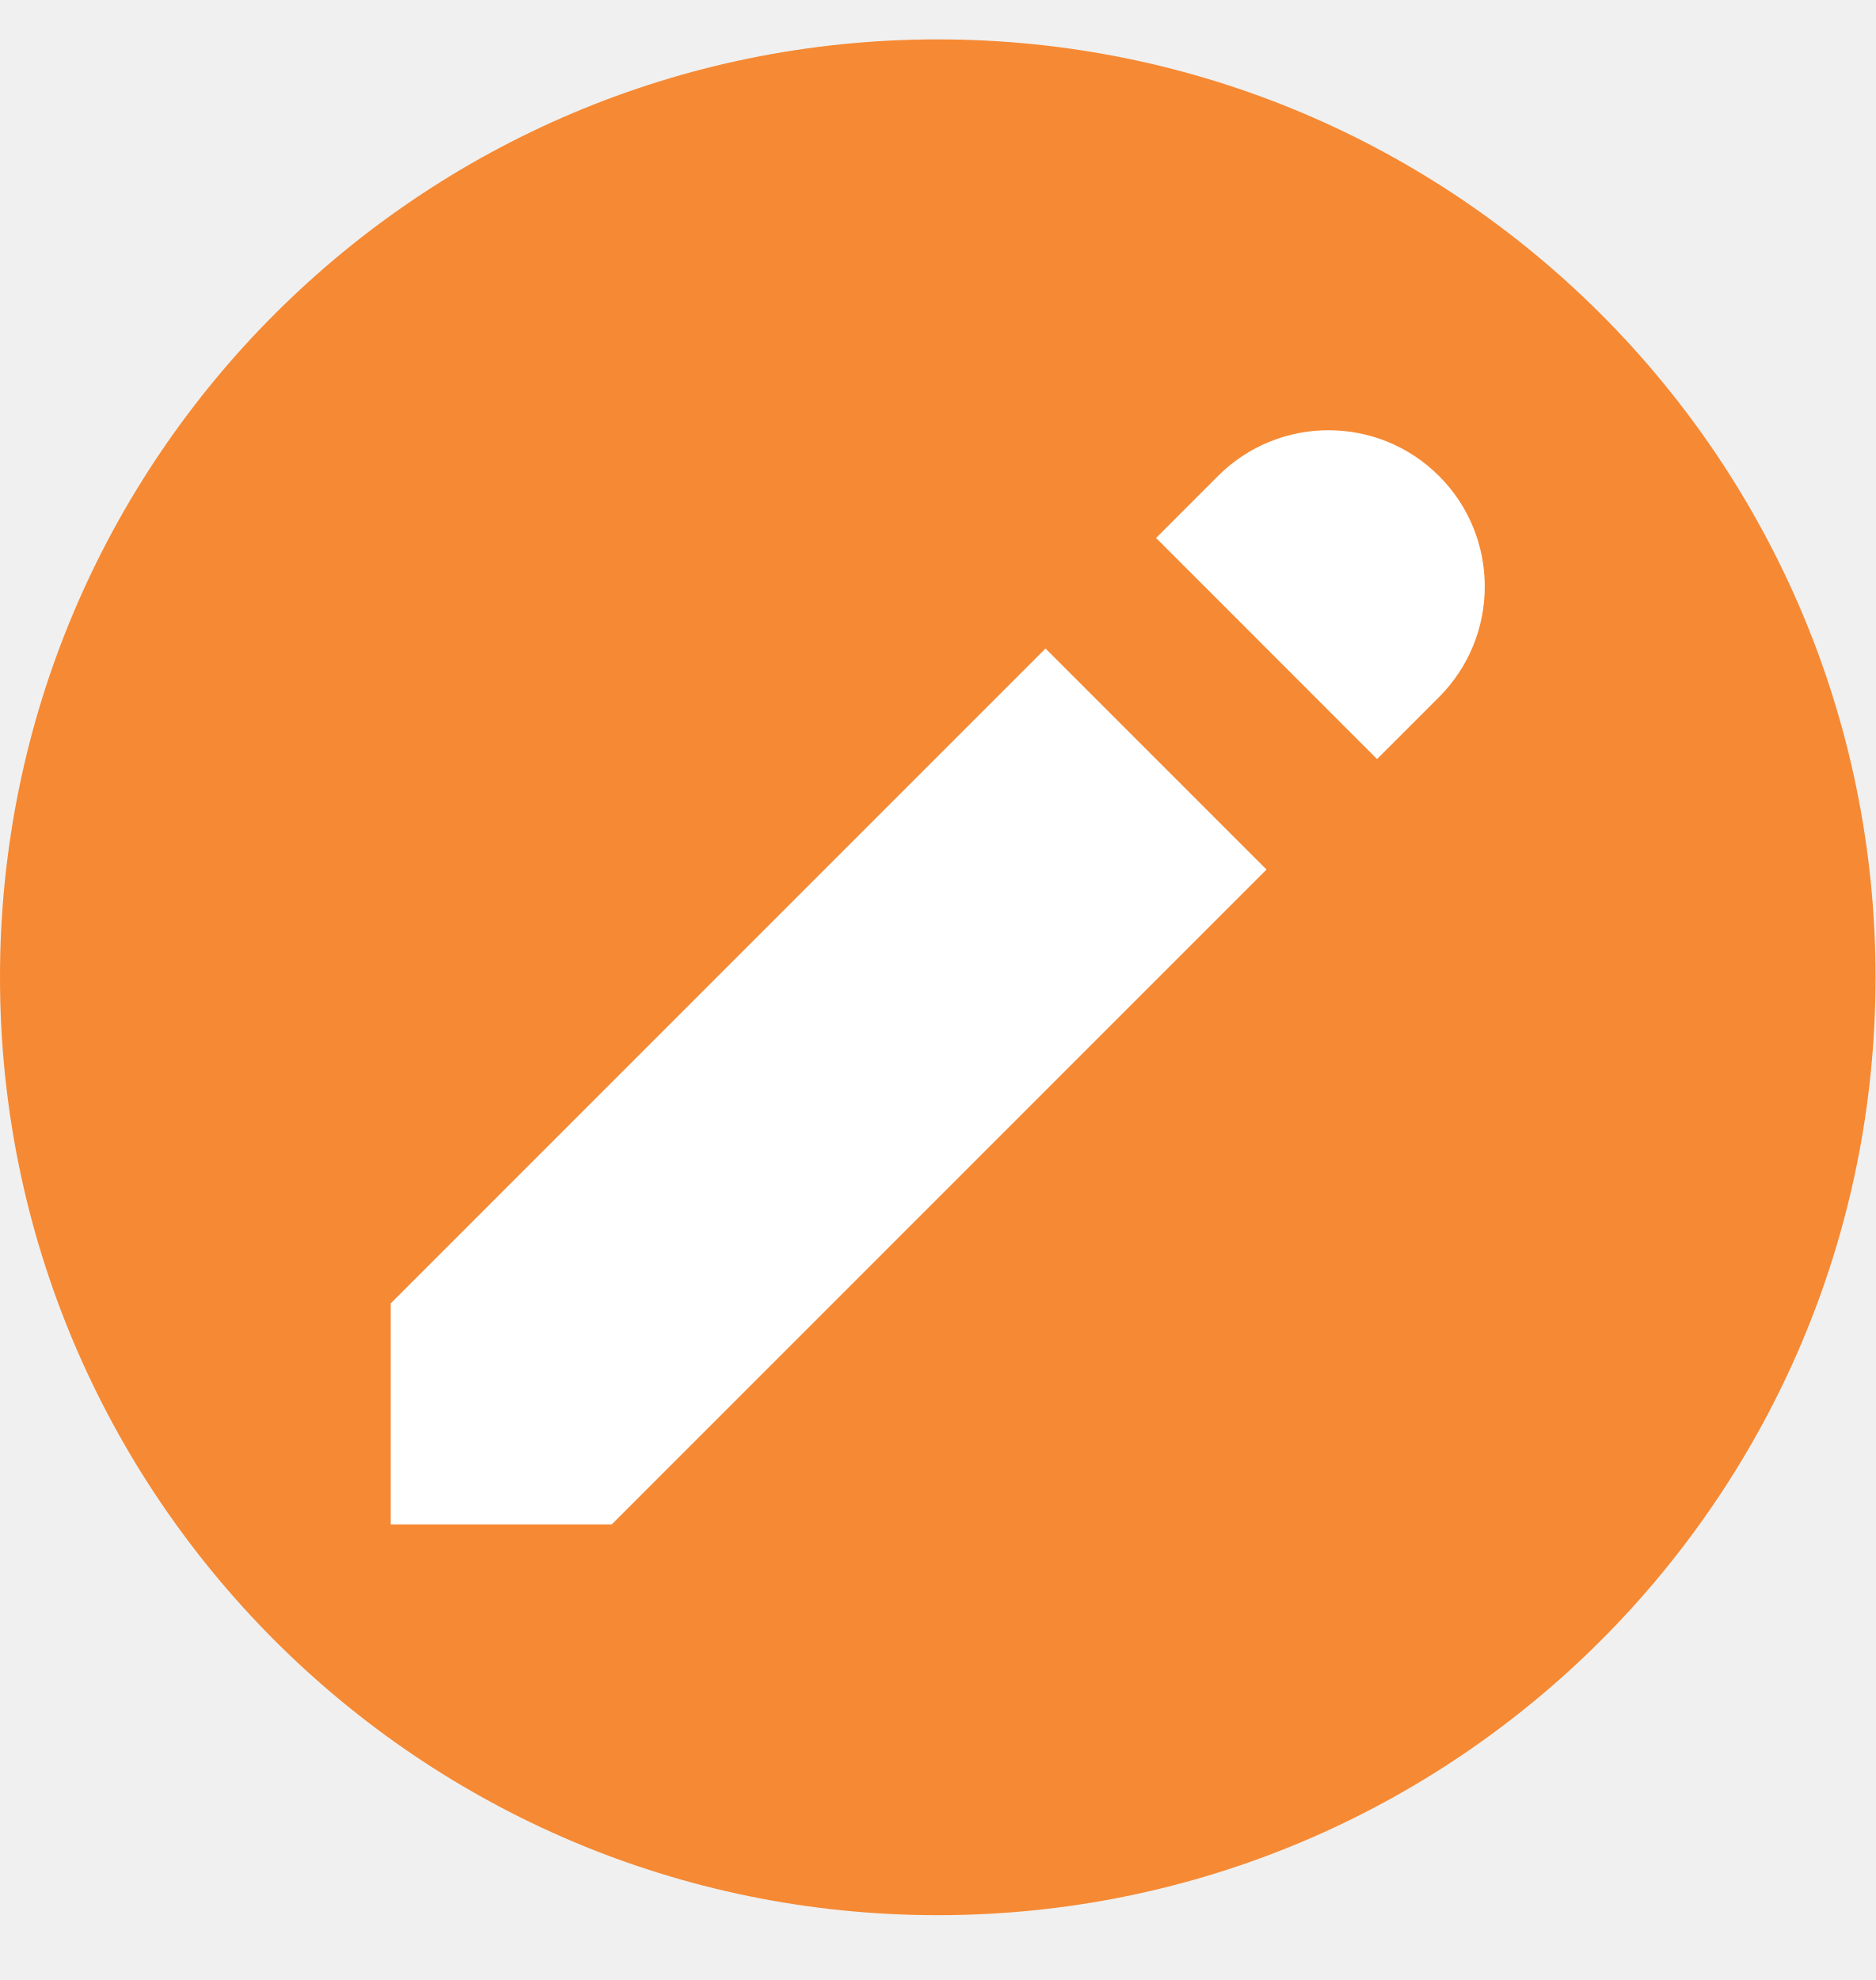
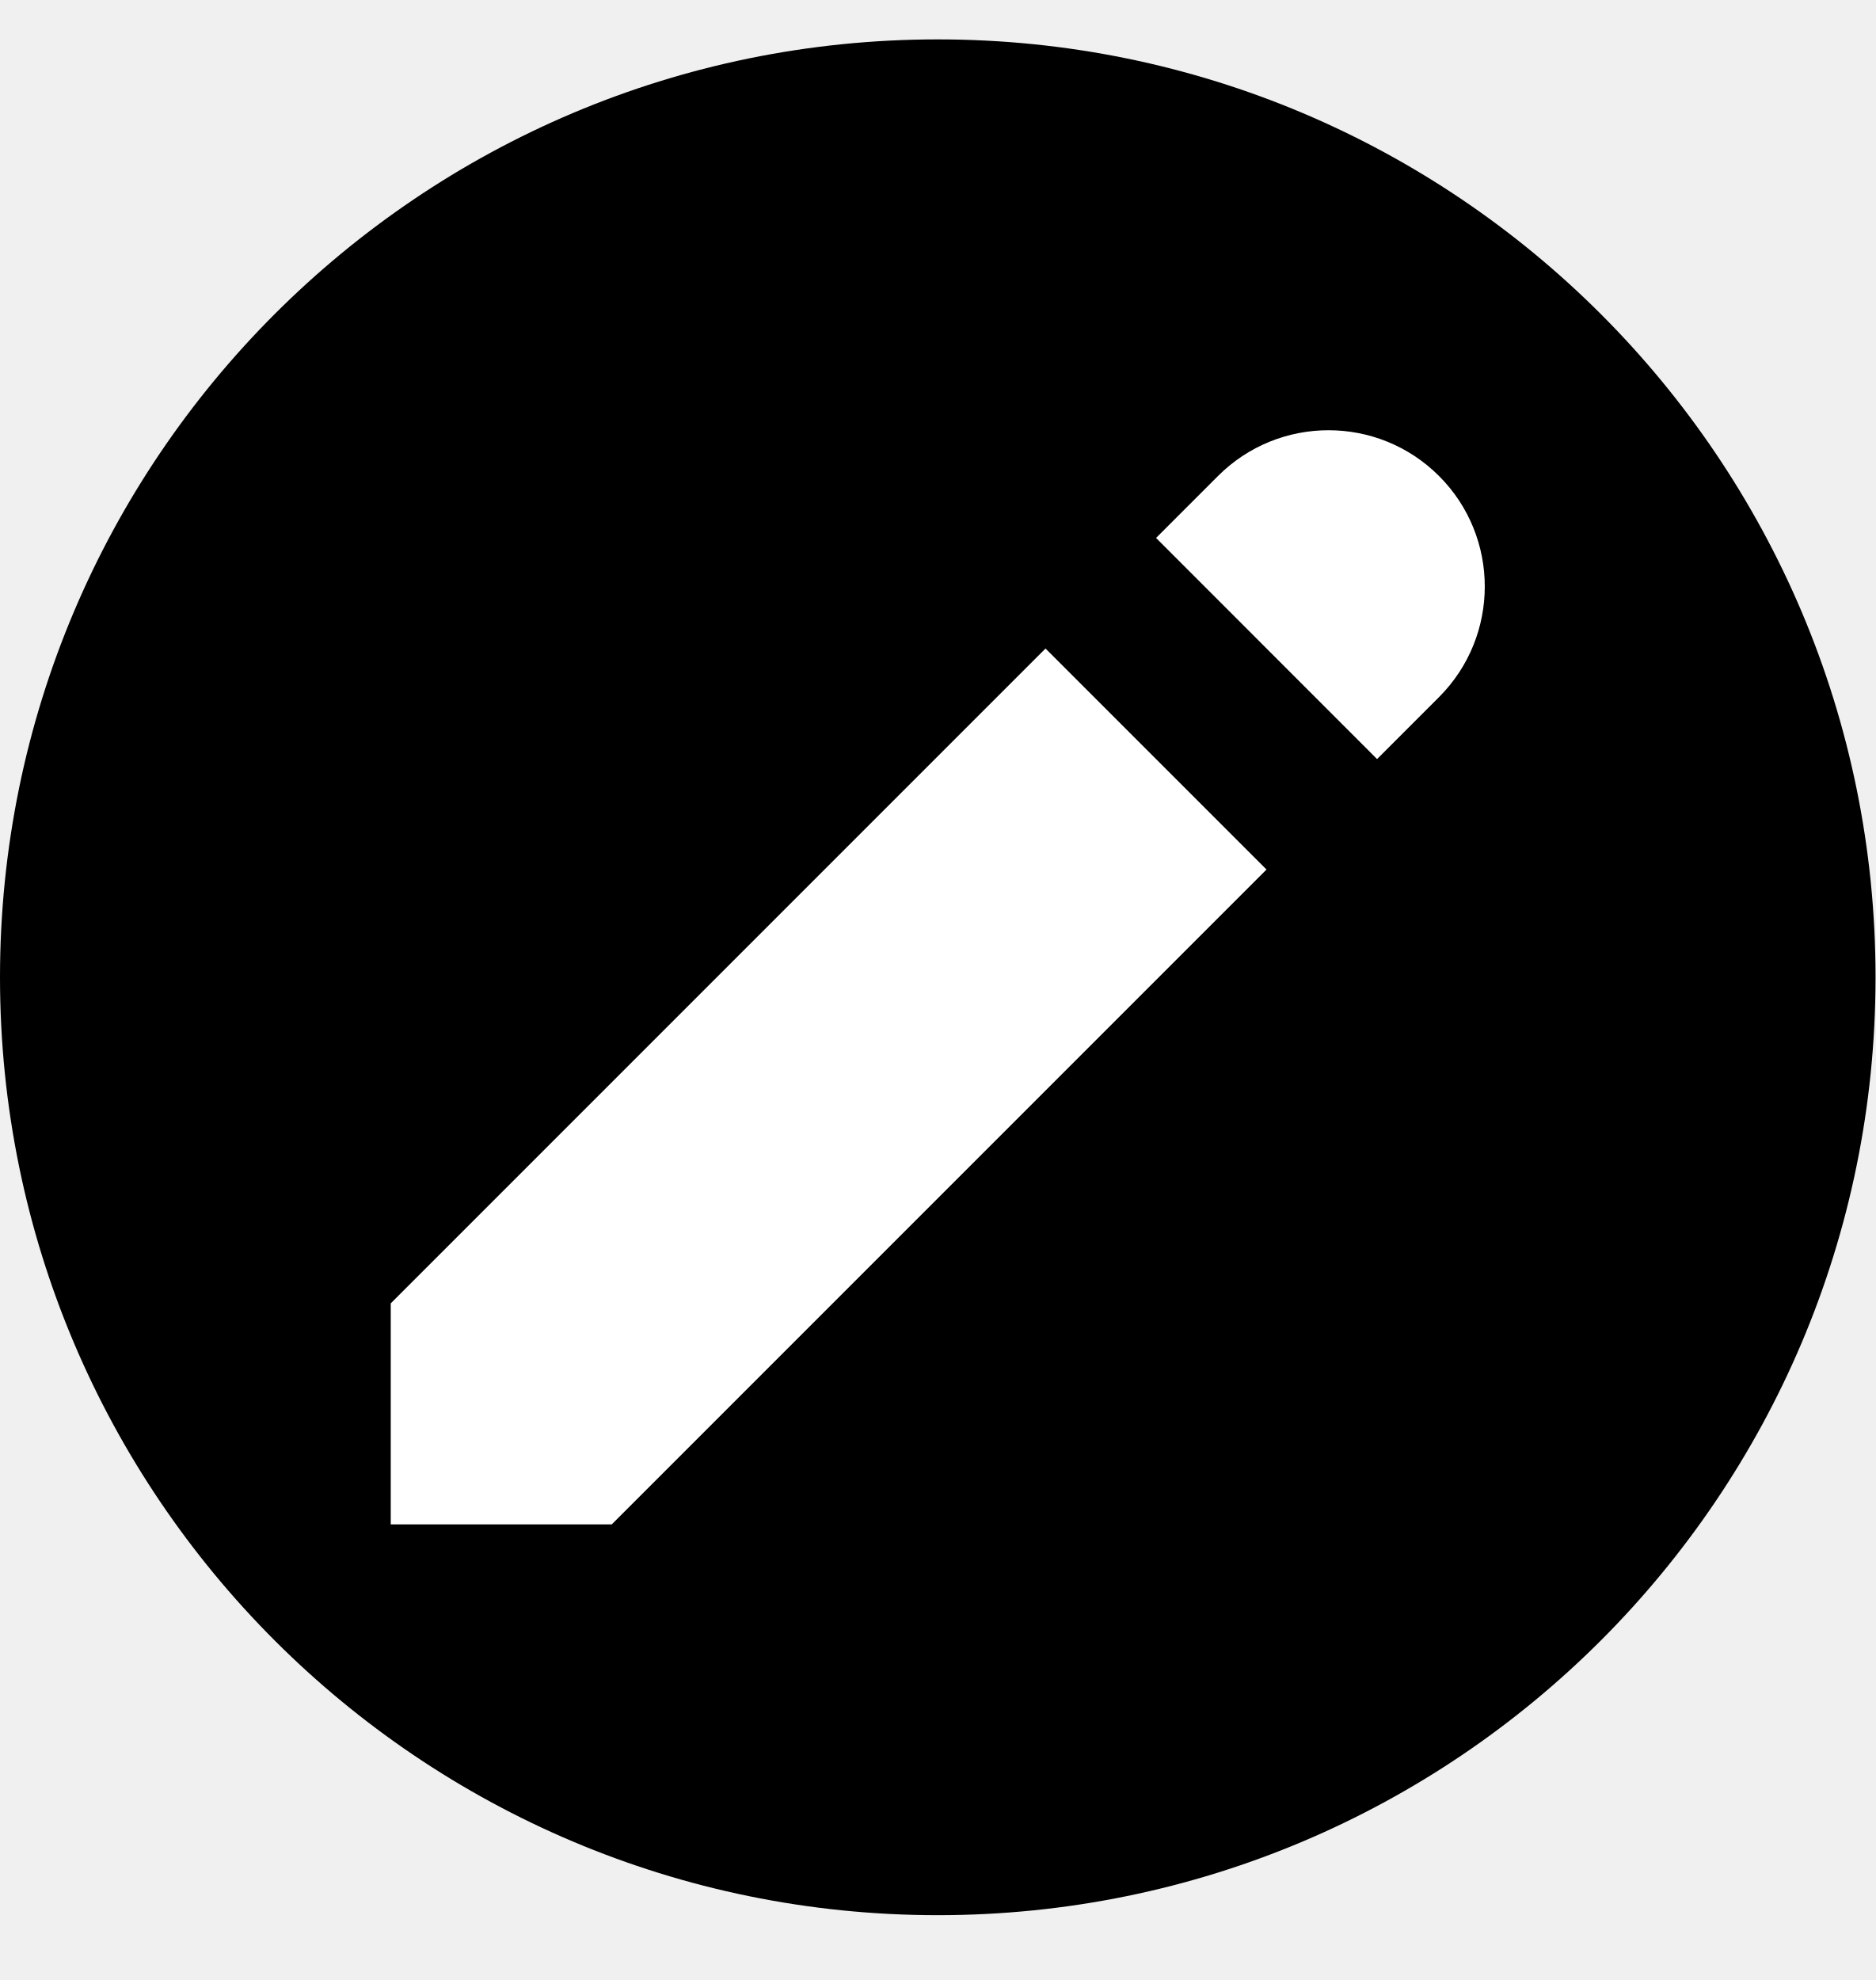
- <svg xmlns="http://www.w3.org/2000/svg" width="18" height="19" viewBox="0 0 18 19" fill="none">
-   <circle cx="9" cy="9.378" r="9" fill="#F68933" />
+ <svg xmlns="http://www.w3.org/2000/svg" viewBox="0 0 18 19" fill="none">
+   <circle cx="9" cy="9.378" r="9" fill="currentColor" />
  <path d="M11.689 4.568C12.275 3.982 13.225 3.982 13.811 4.568C14.396 5.153 14.396 6.103 13.811 6.689L13.216 7.284L11.095 5.162L11.689 4.568Z" fill="white" />
  <path d="M10.034 6.223L3.75 12.507V14.628H5.871L12.155 8.344L10.034 6.223Z" fill="white" />
</svg>
